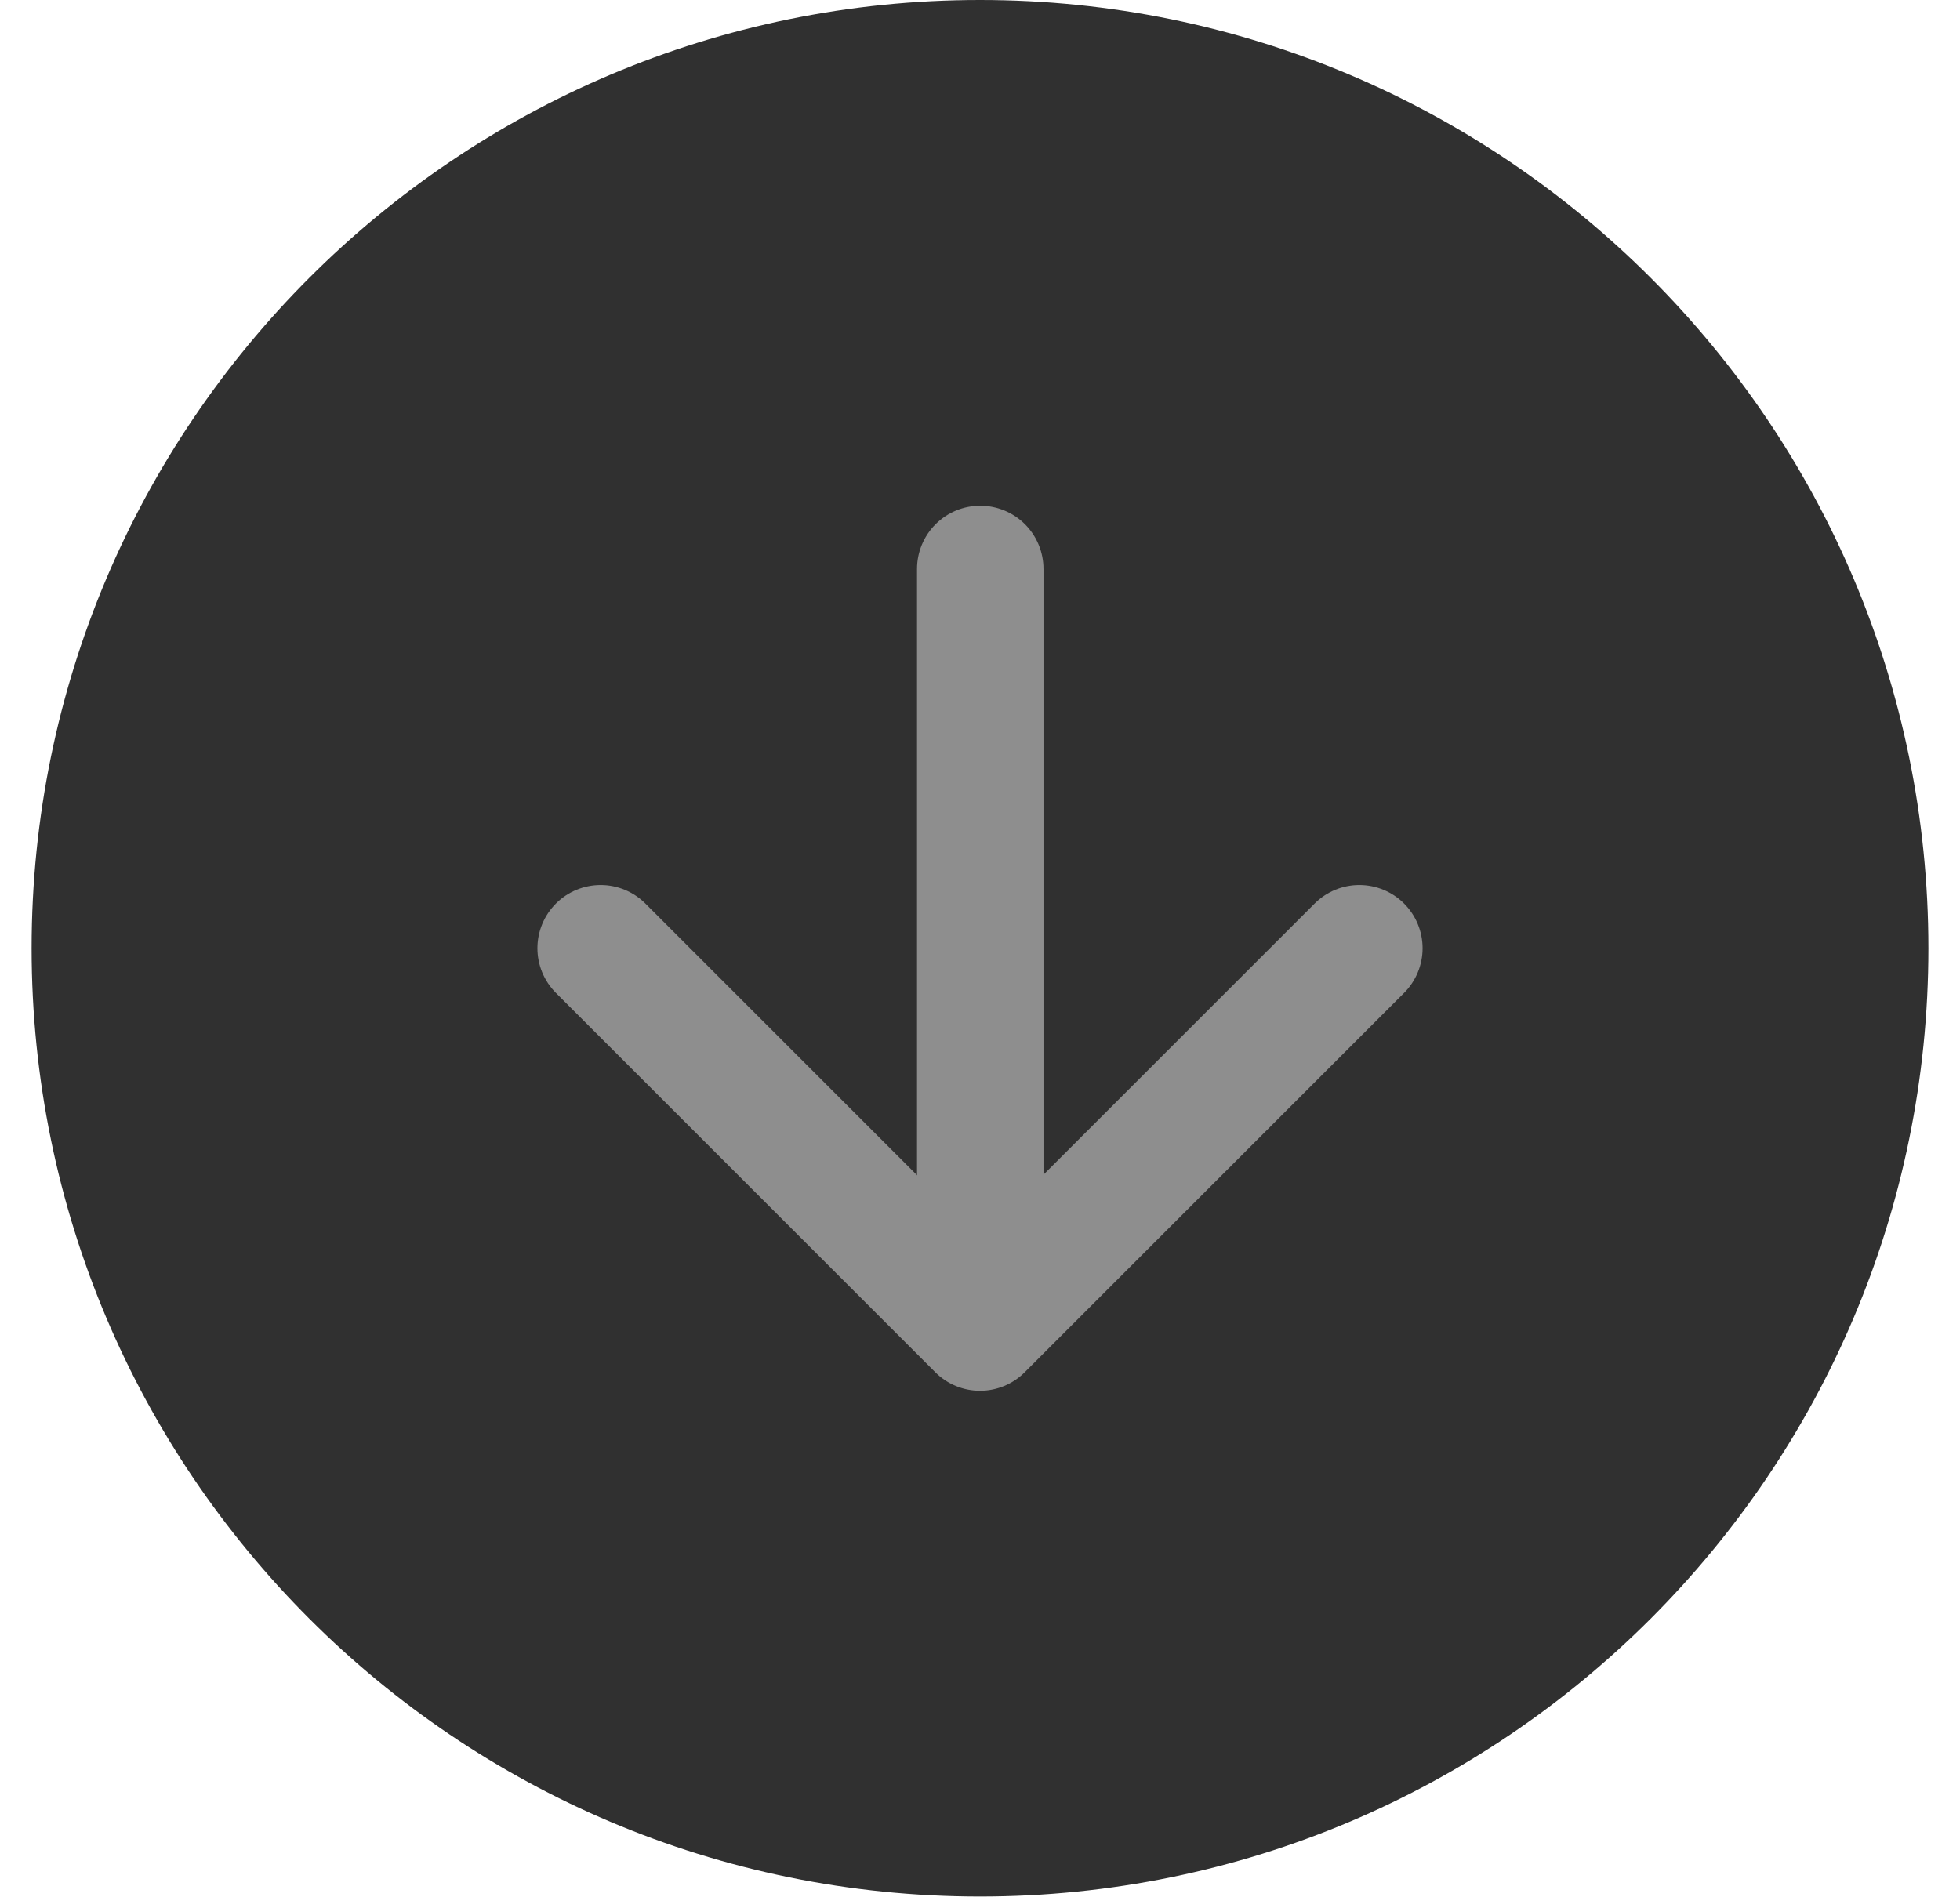
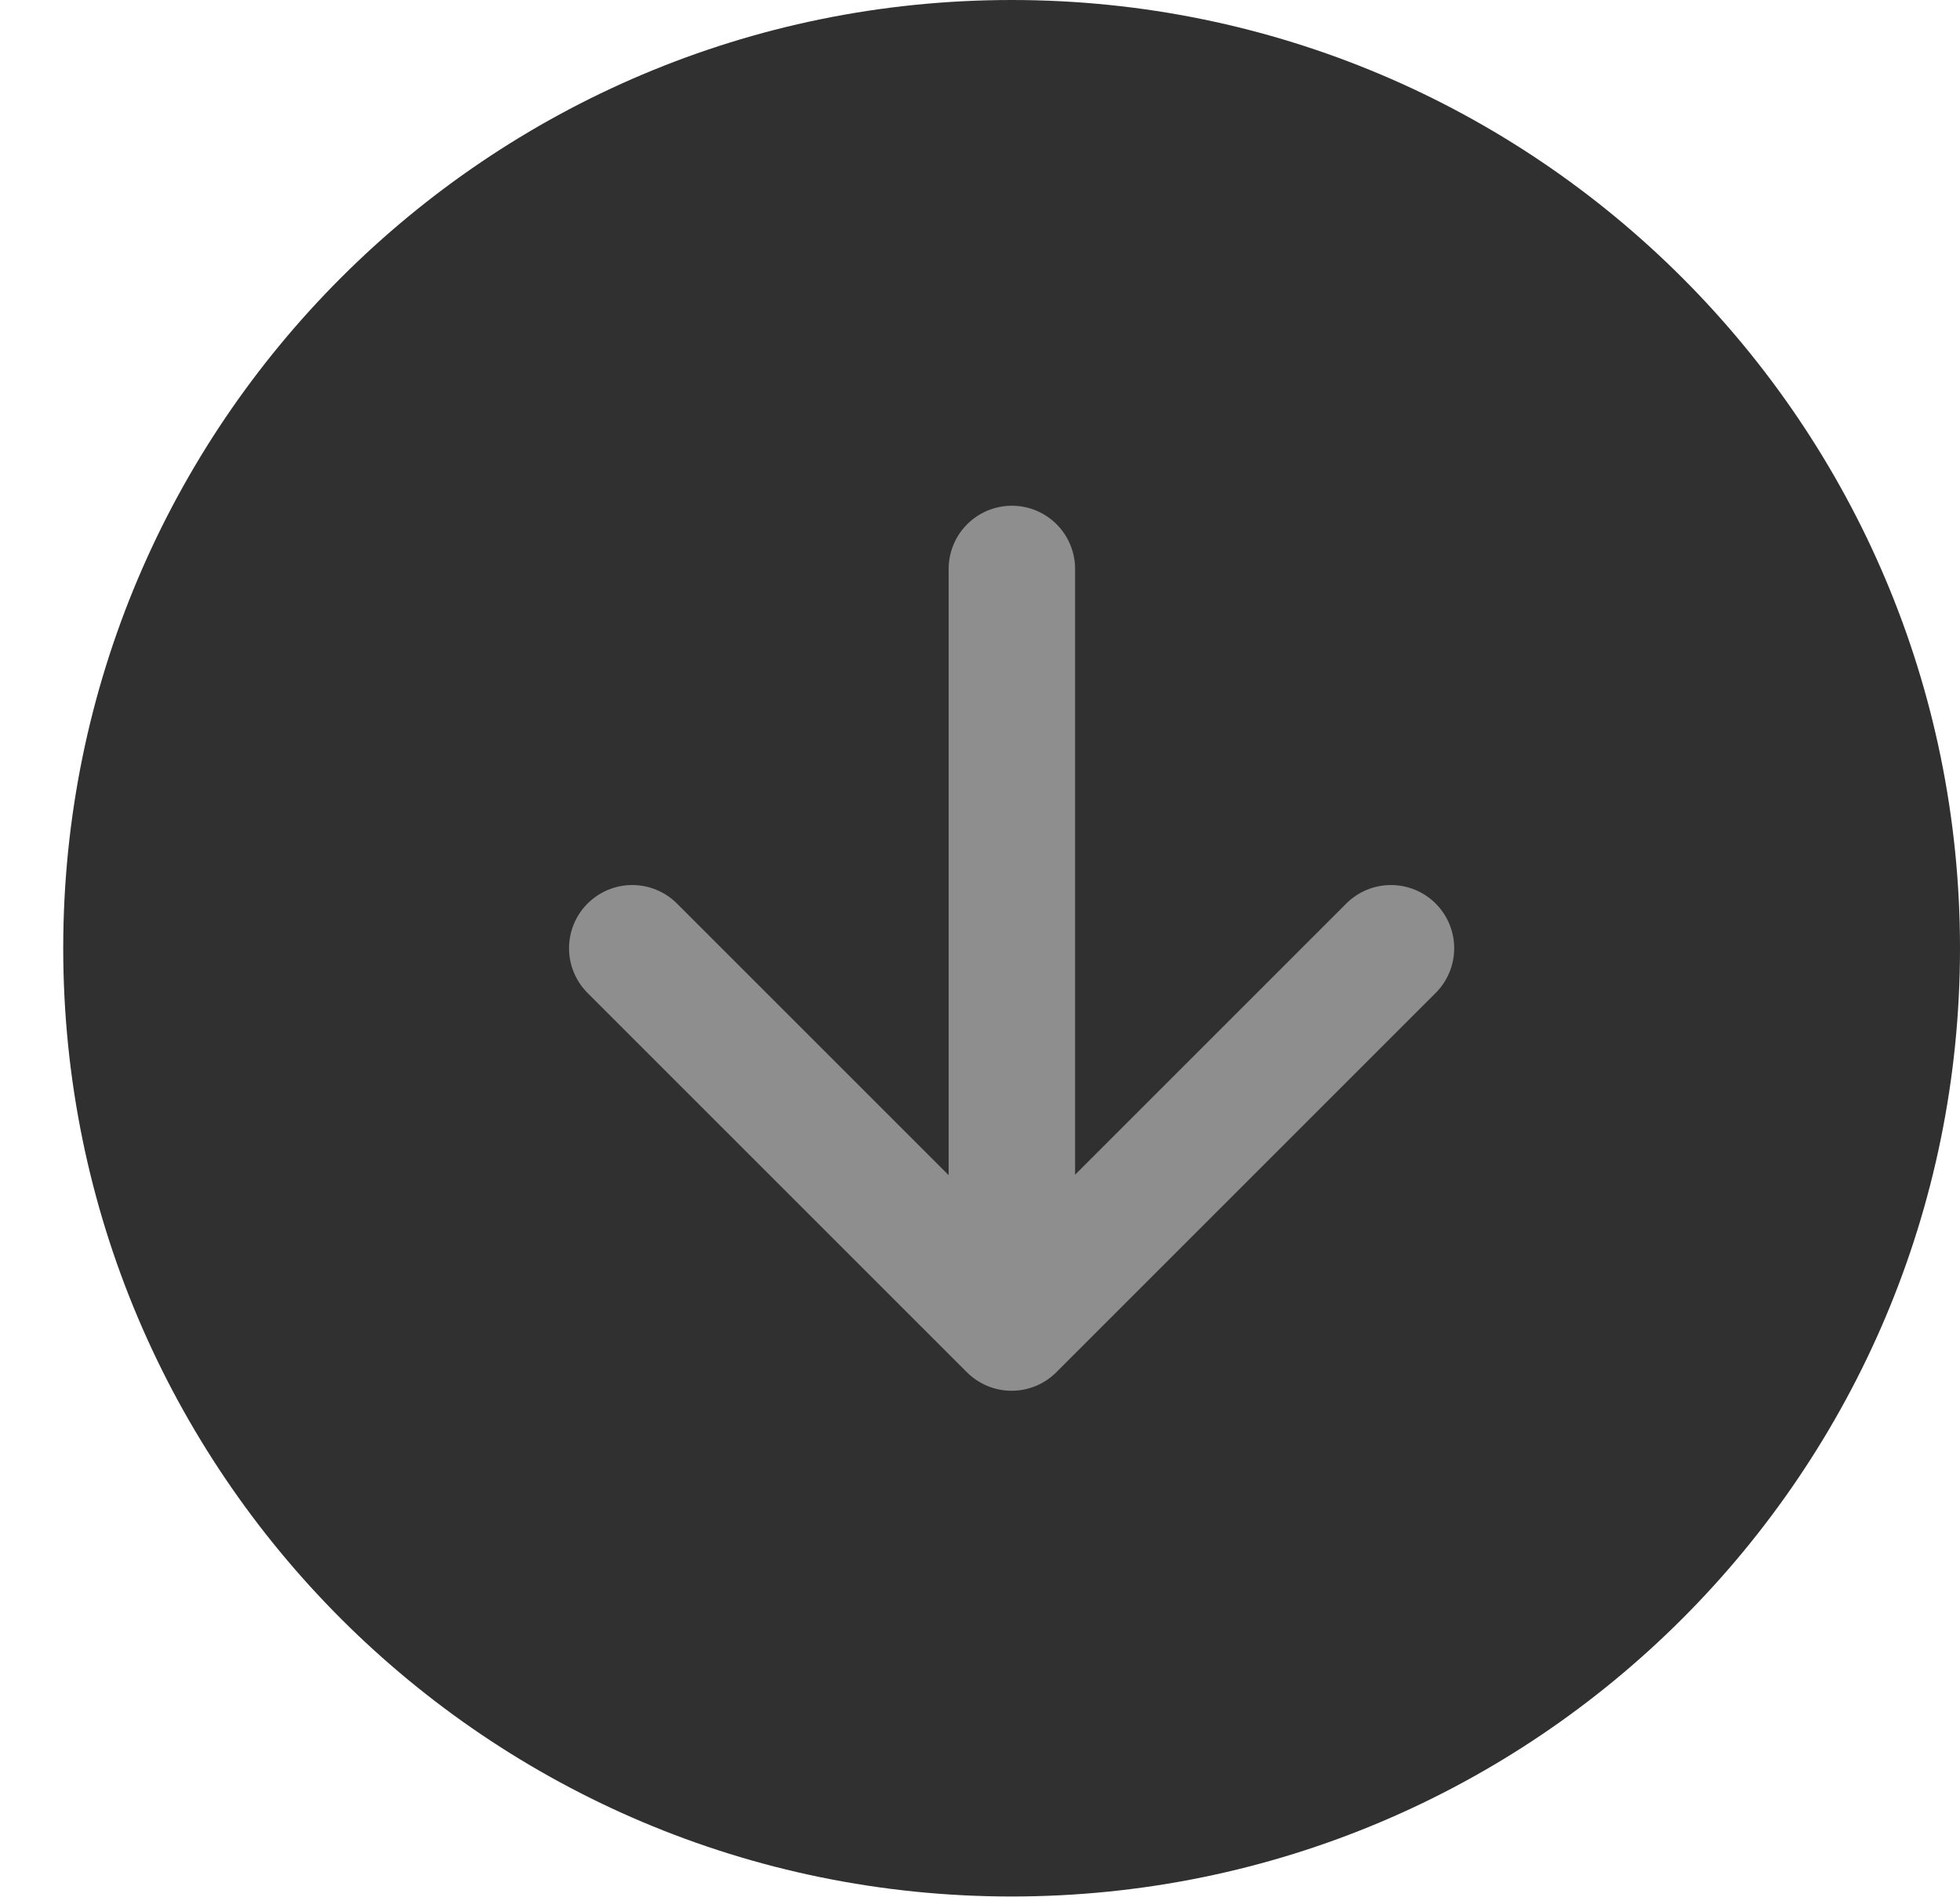
- <svg xmlns="http://www.w3.org/2000/svg" width="31" height="30" viewBox="0 0 31 30" fill="none">
+ <svg xmlns="http://www.w3.org/2000/svg" width="31" height="30" viewBox="0 0 30 30" fill="none">
  <circle cx="15.5" cy="15" r="15" fill="#303030" />
  <path d="M15.504 20.95V9" stroke="#8E8E8E" stroke-width="2" stroke-linecap="round" stroke-linejoin="round" />
  <path d="M21.5 15L15.5 21L9.5 15" stroke="#8E8E8E" stroke-width="2" stroke-linecap="round" stroke-linejoin="round" />
</svg>
